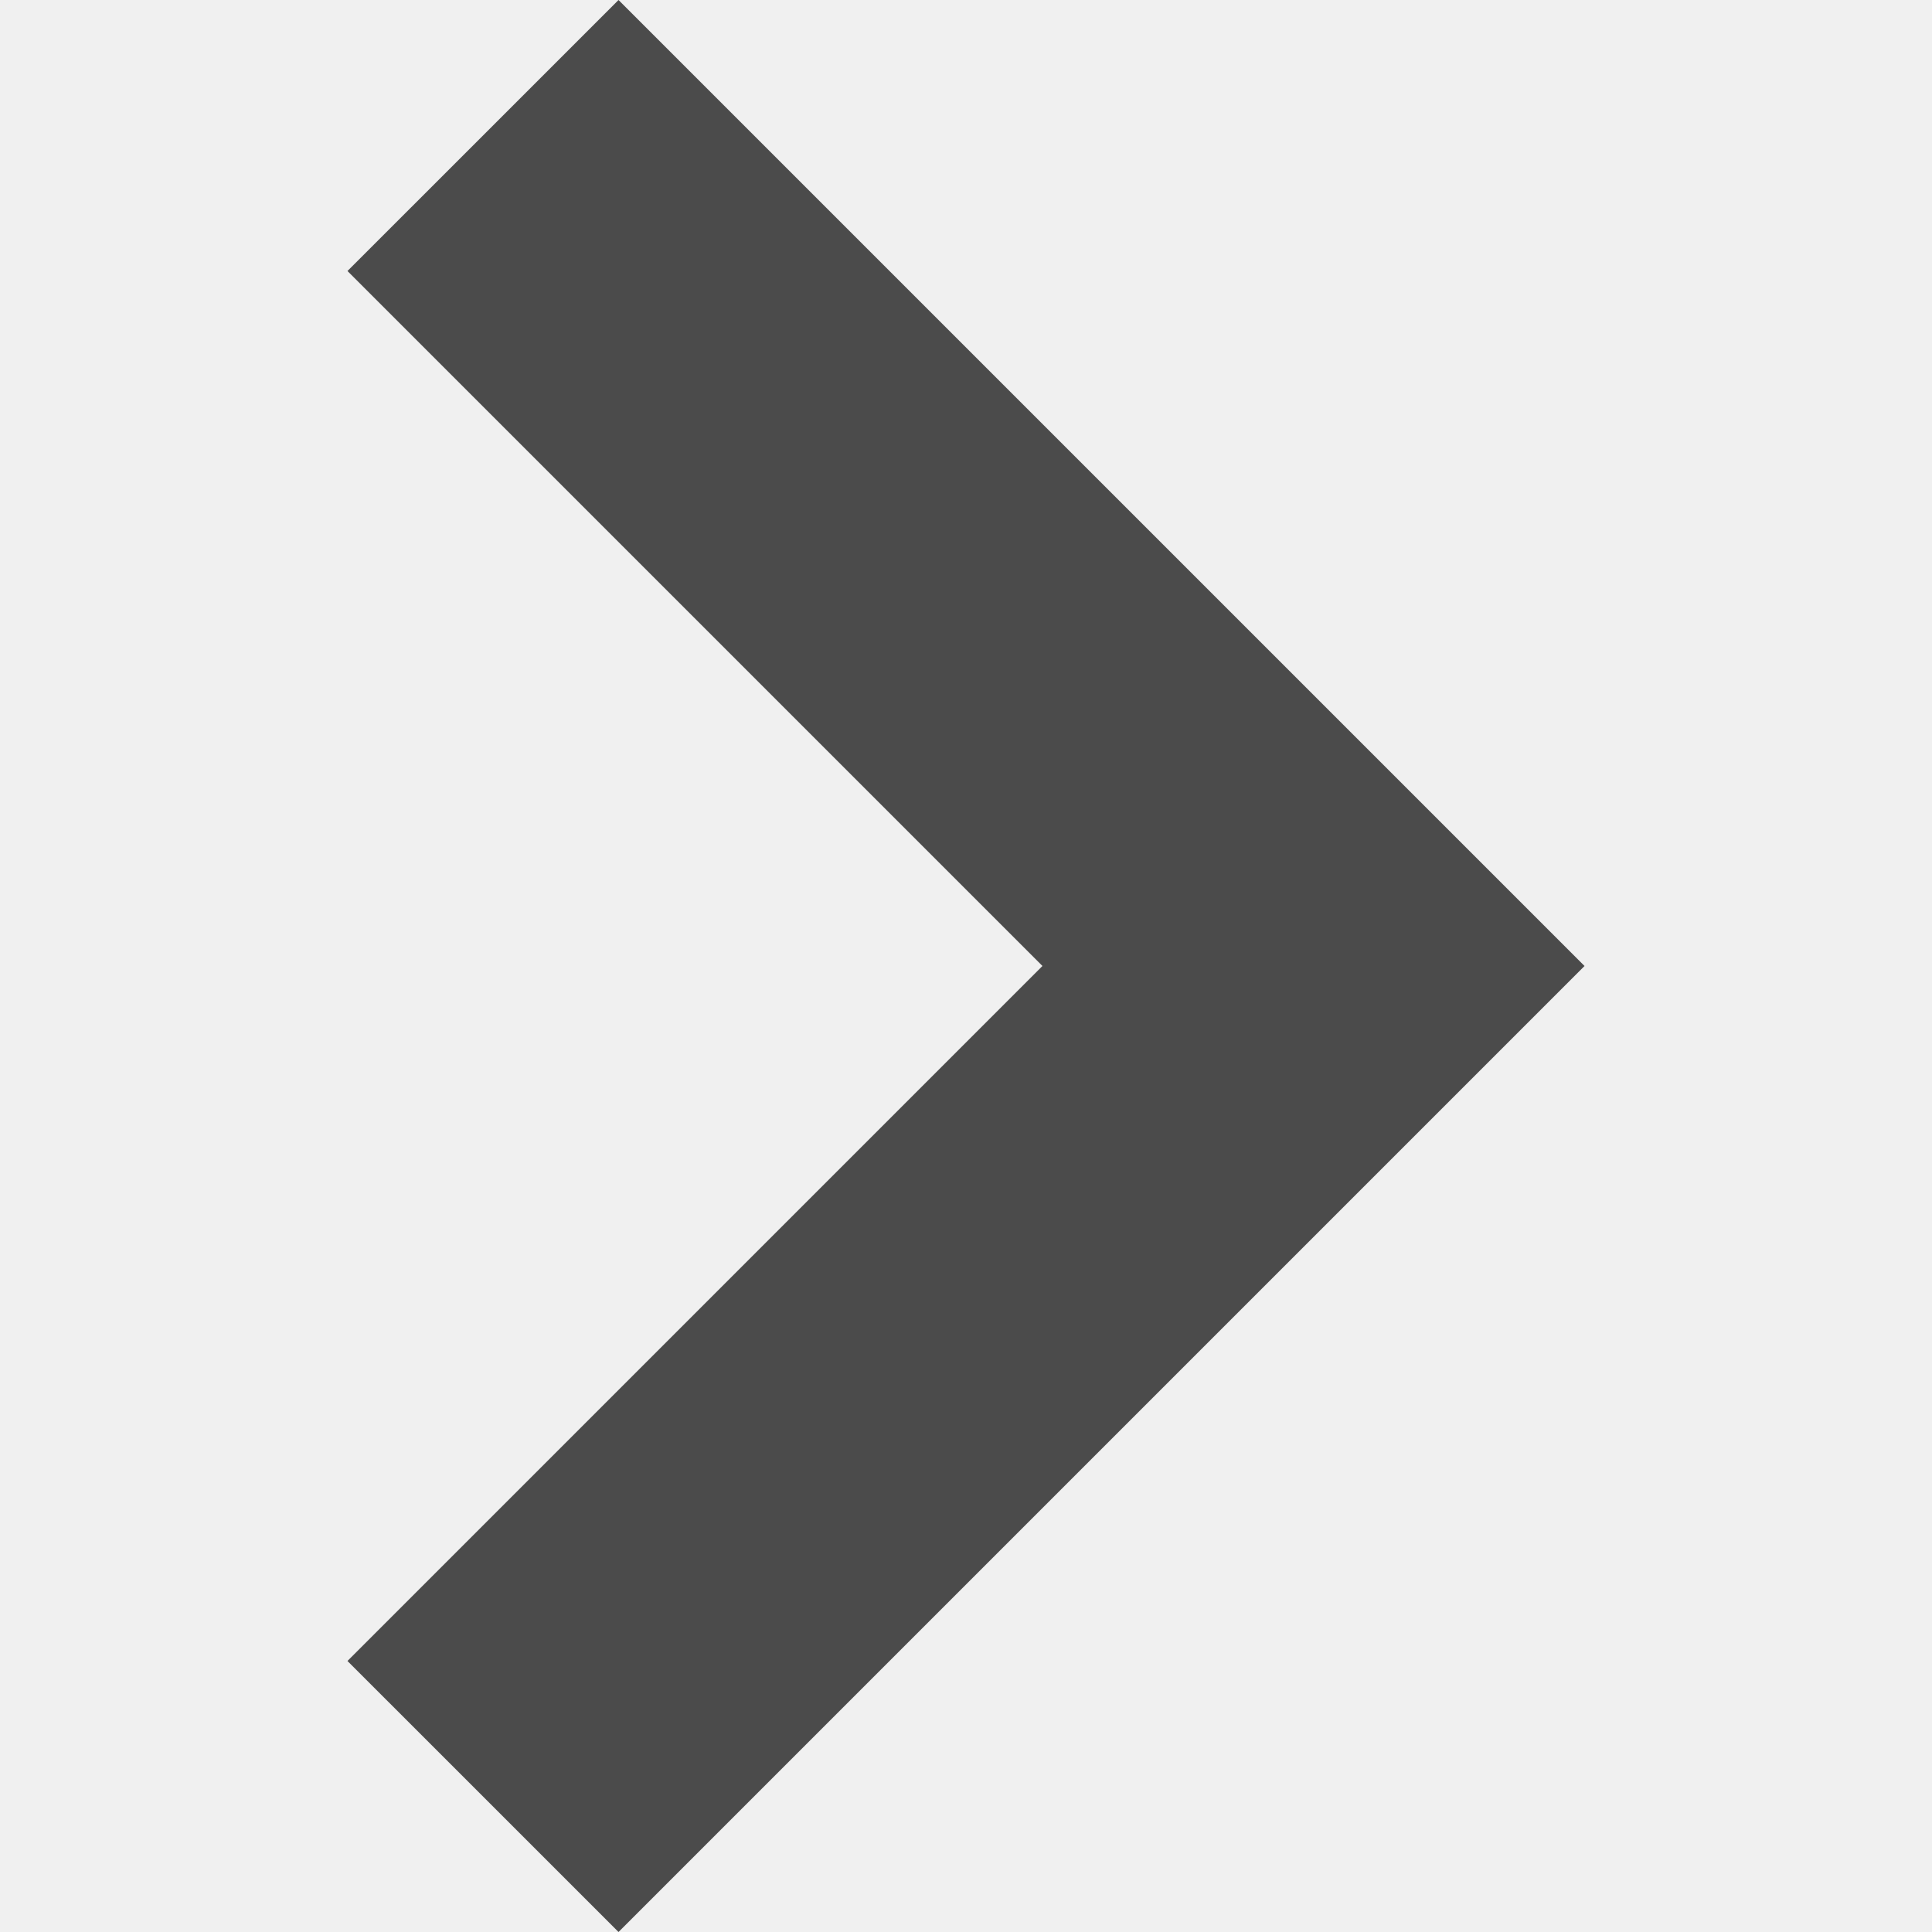
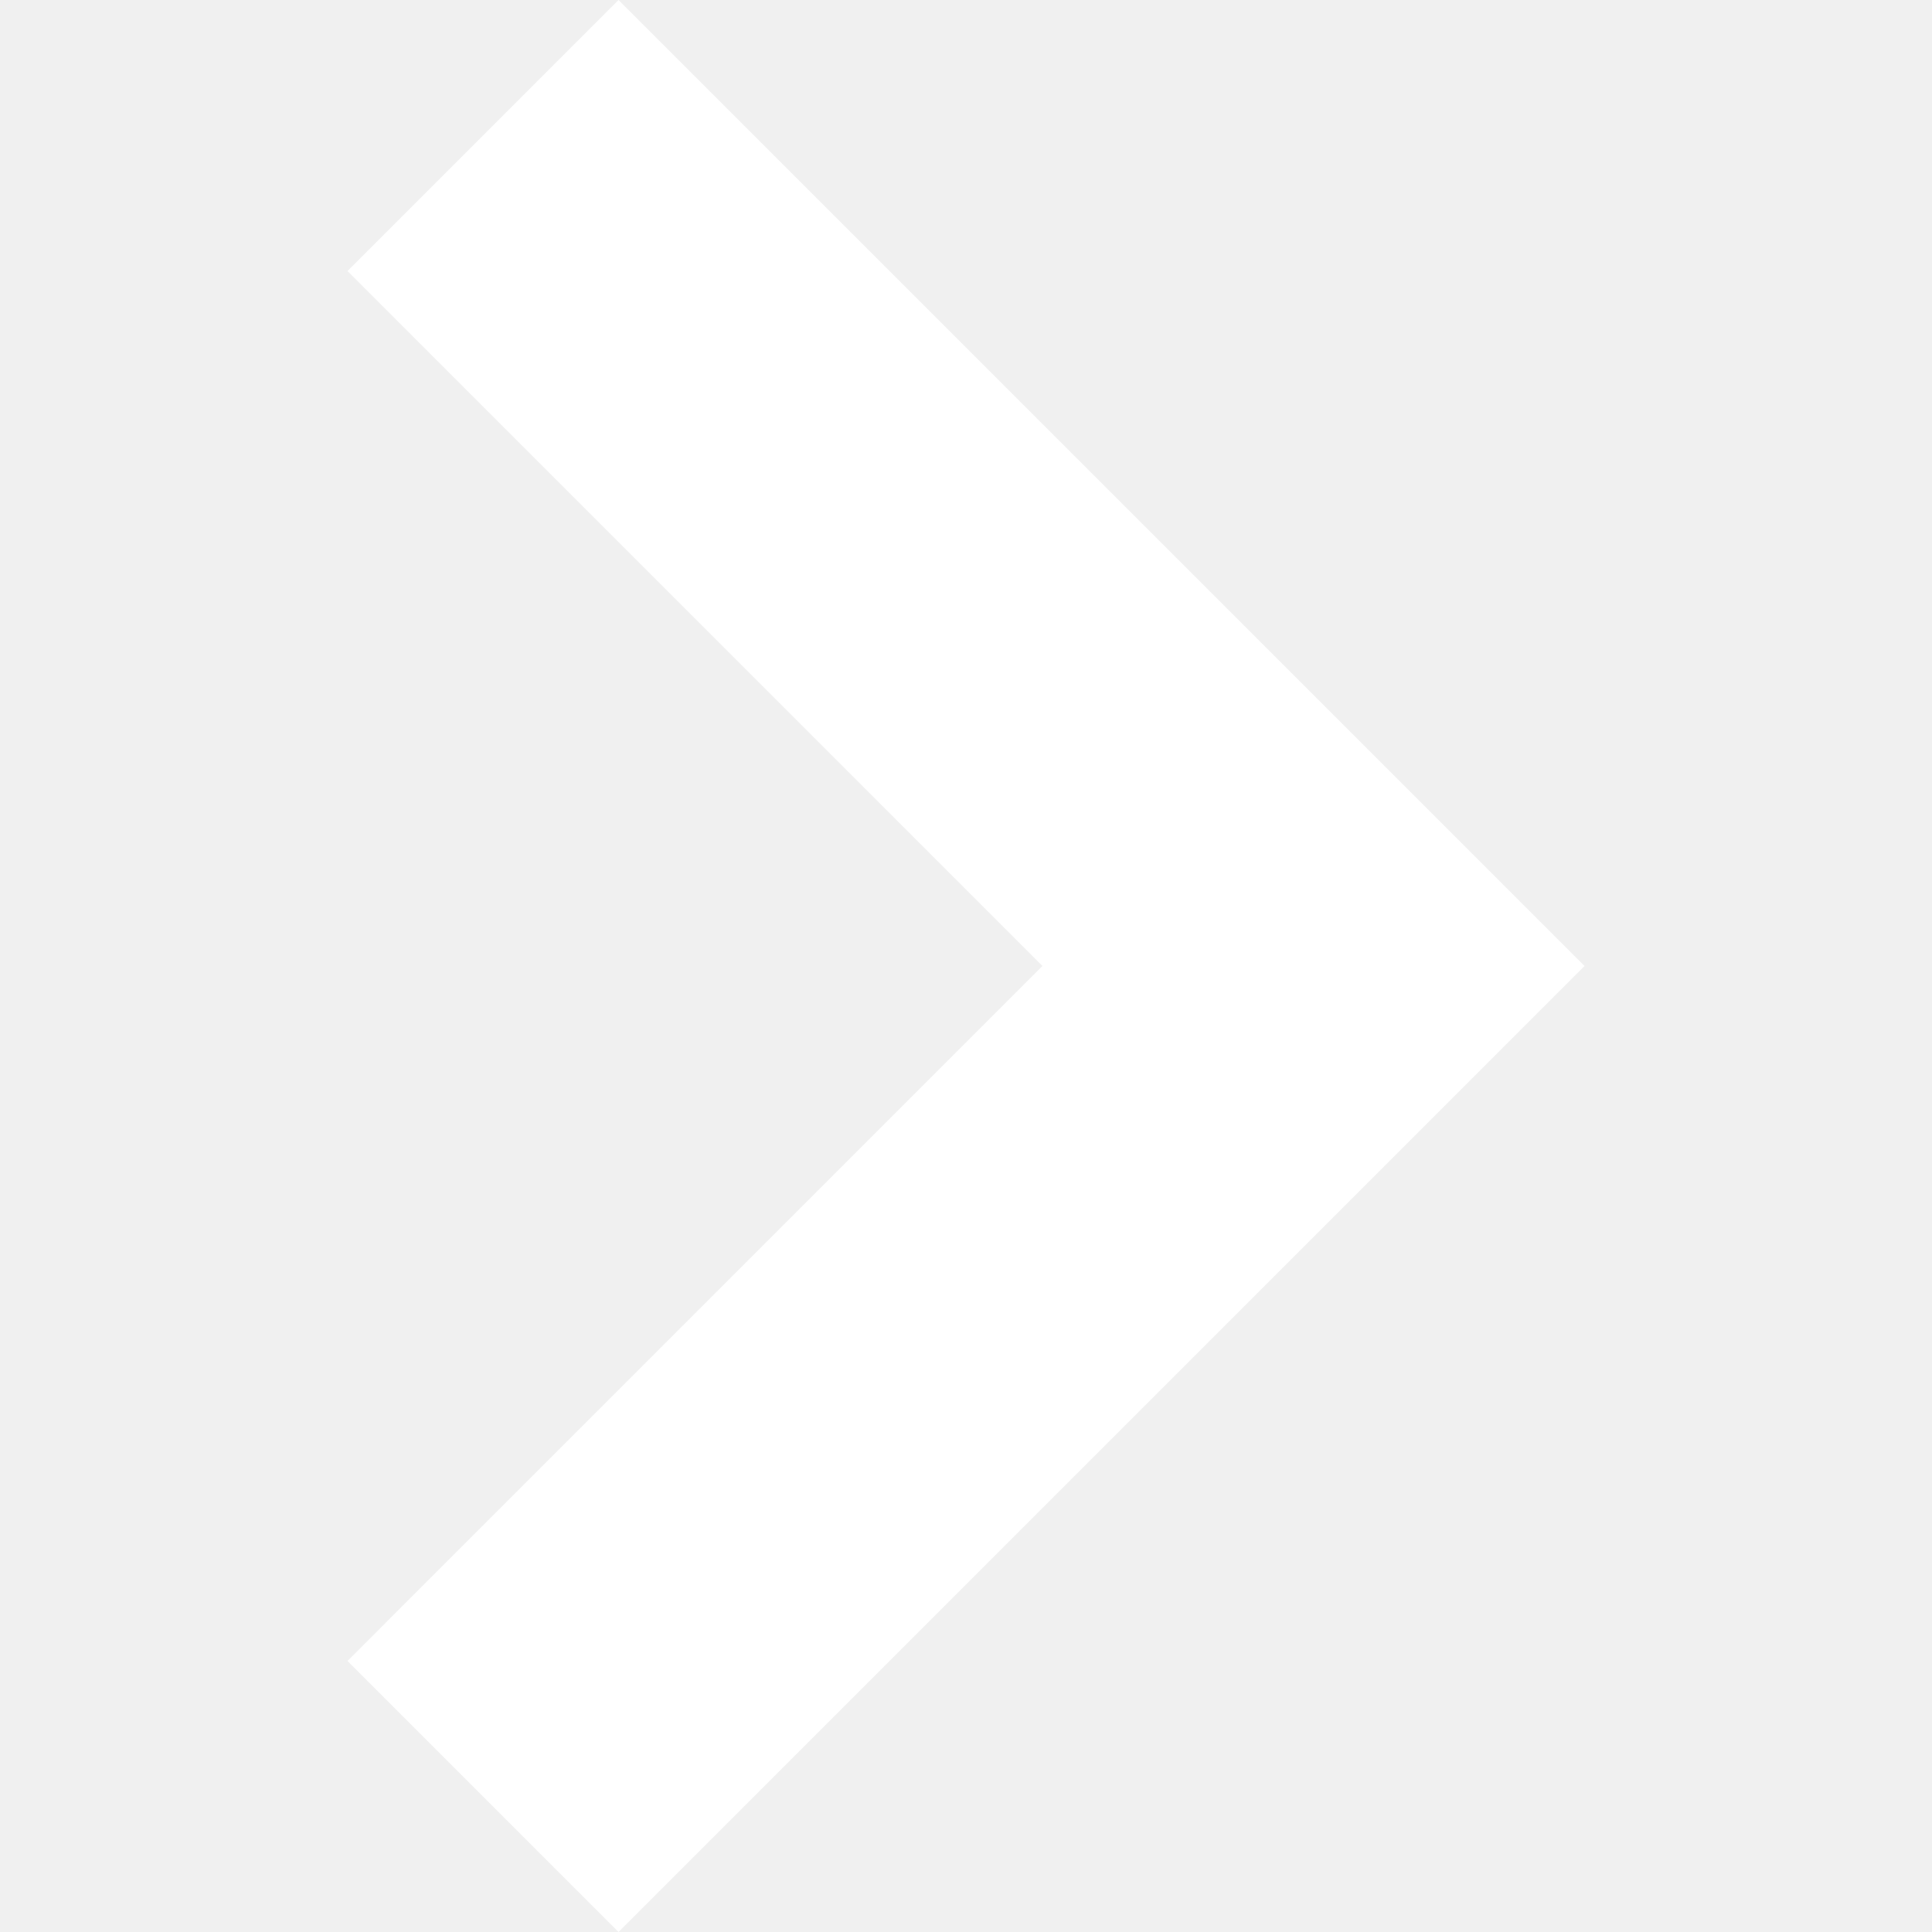
<svg xmlns="http://www.w3.org/2000/svg" xml:space="preserve" style="enable-background:new 0 0 512 512" viewBox="0 0 512 512">
-   <path d="M163.916 0 92.084 71.822l184.174 184.174L92.084 440.178 163.916 512l256-256.004z" style="fill:#4b4b4b" />
+   <path d="M163.916 0 92.084 71.822l184.174 184.174L92.084 440.178 163.916 512l256-256.004z" style="fill:#ffffff" />
</svg>
